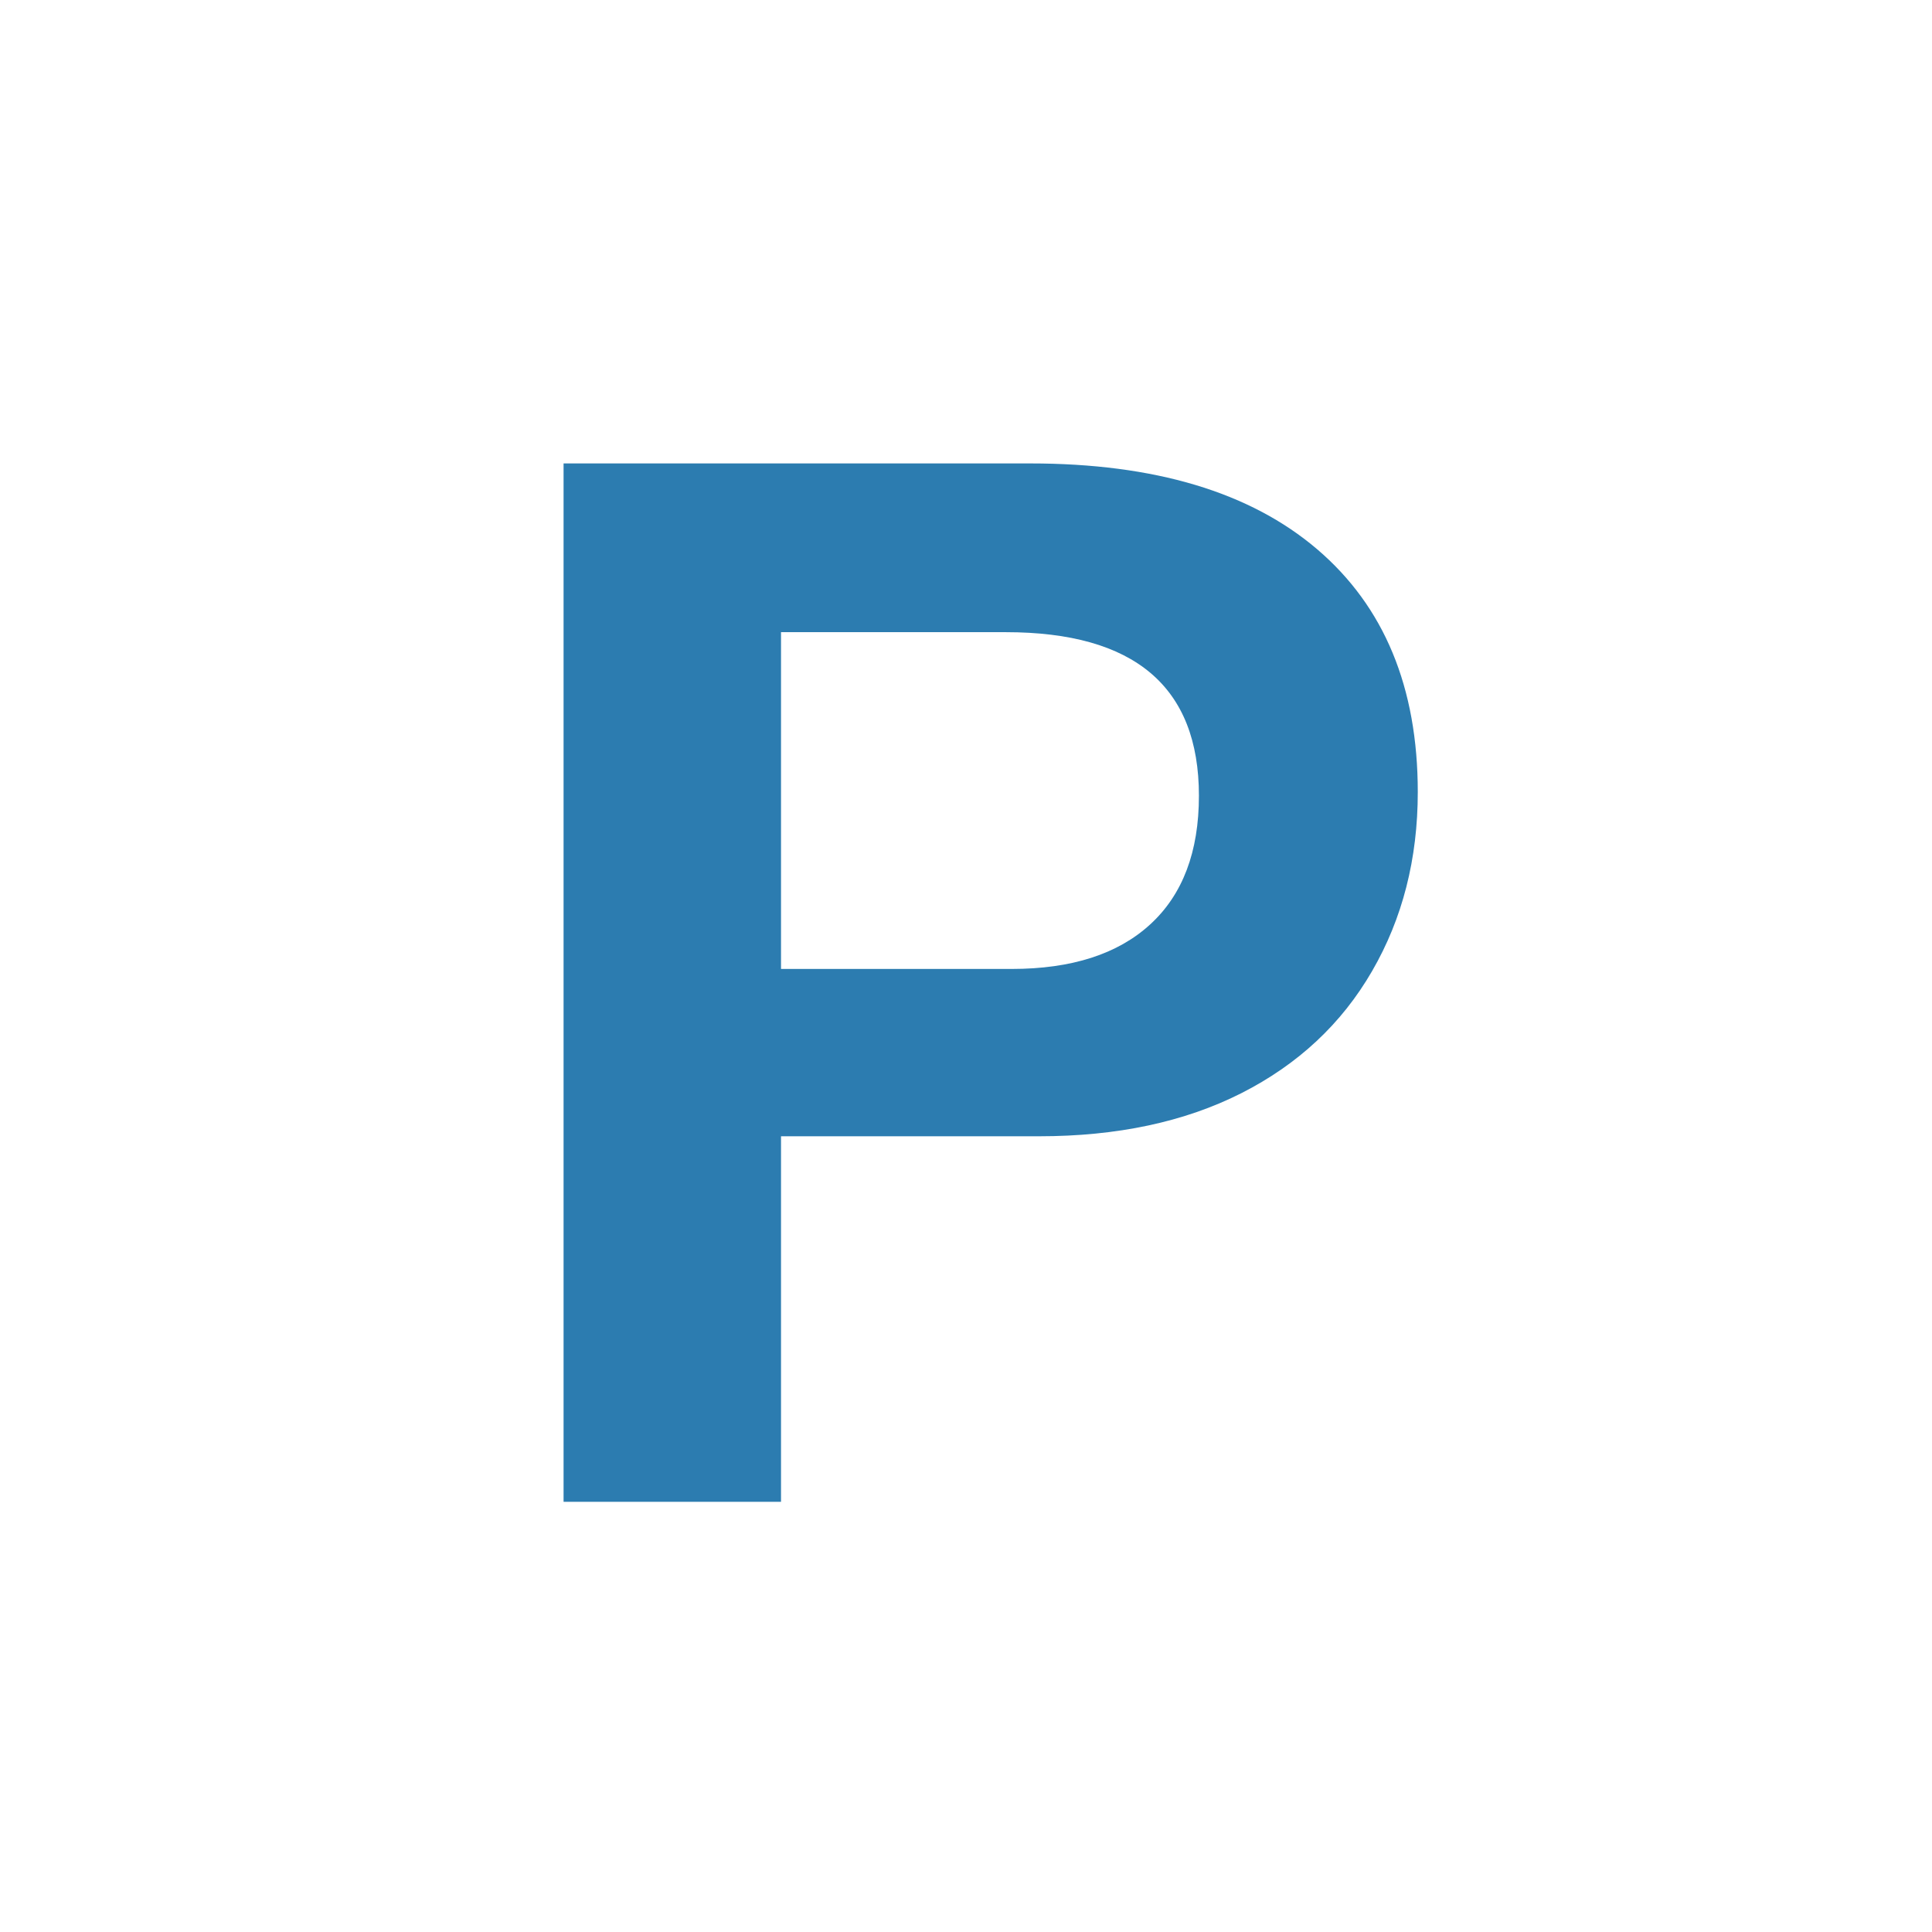
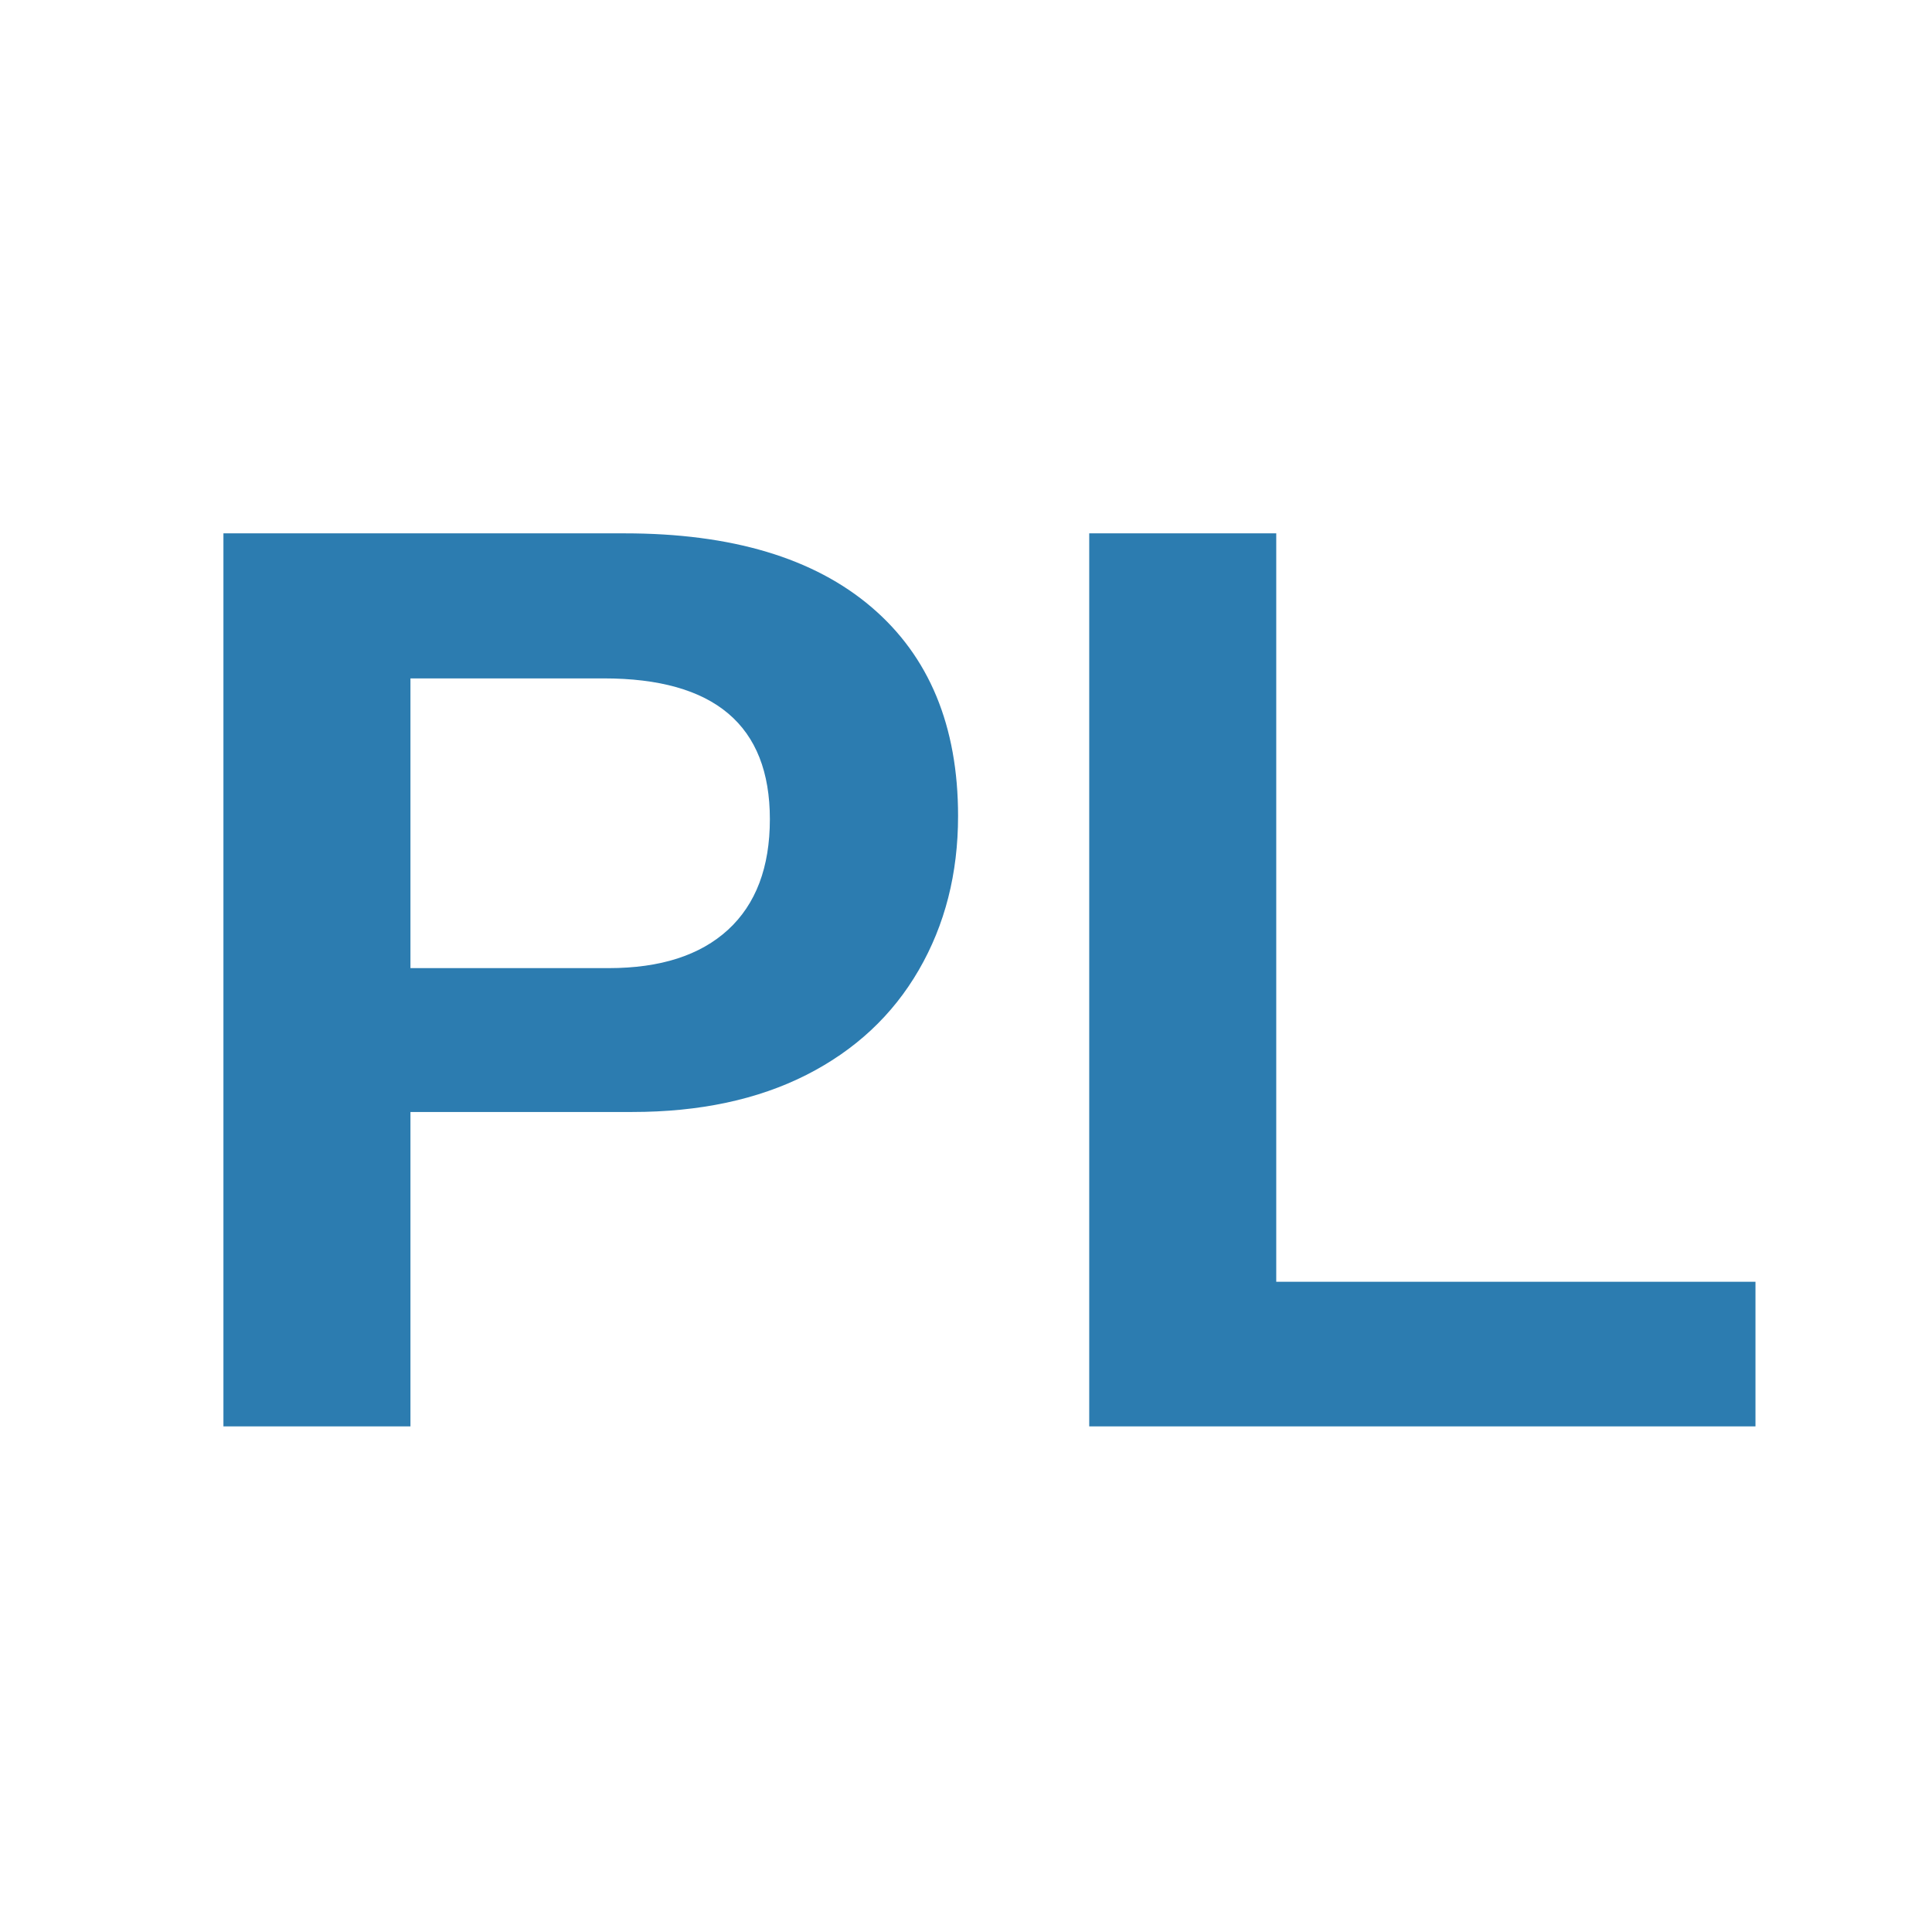
<svg xmlns="http://www.w3.org/2000/svg" viewBox="0 0 256 256">
-   <text x="128" y="199" text-anchor="middle" font-family="Arial, Helvetica, sans-serif" font-weight="700" font-size="200" fill="#2C7CB0">P</text>
+   <text x="128" y="189" text-anchor="middle" font-family="Arial, Helvetica, sans-serif" font-weight="700" font-size="172" fill="#2C7CB0">PL</text>
</svg>
